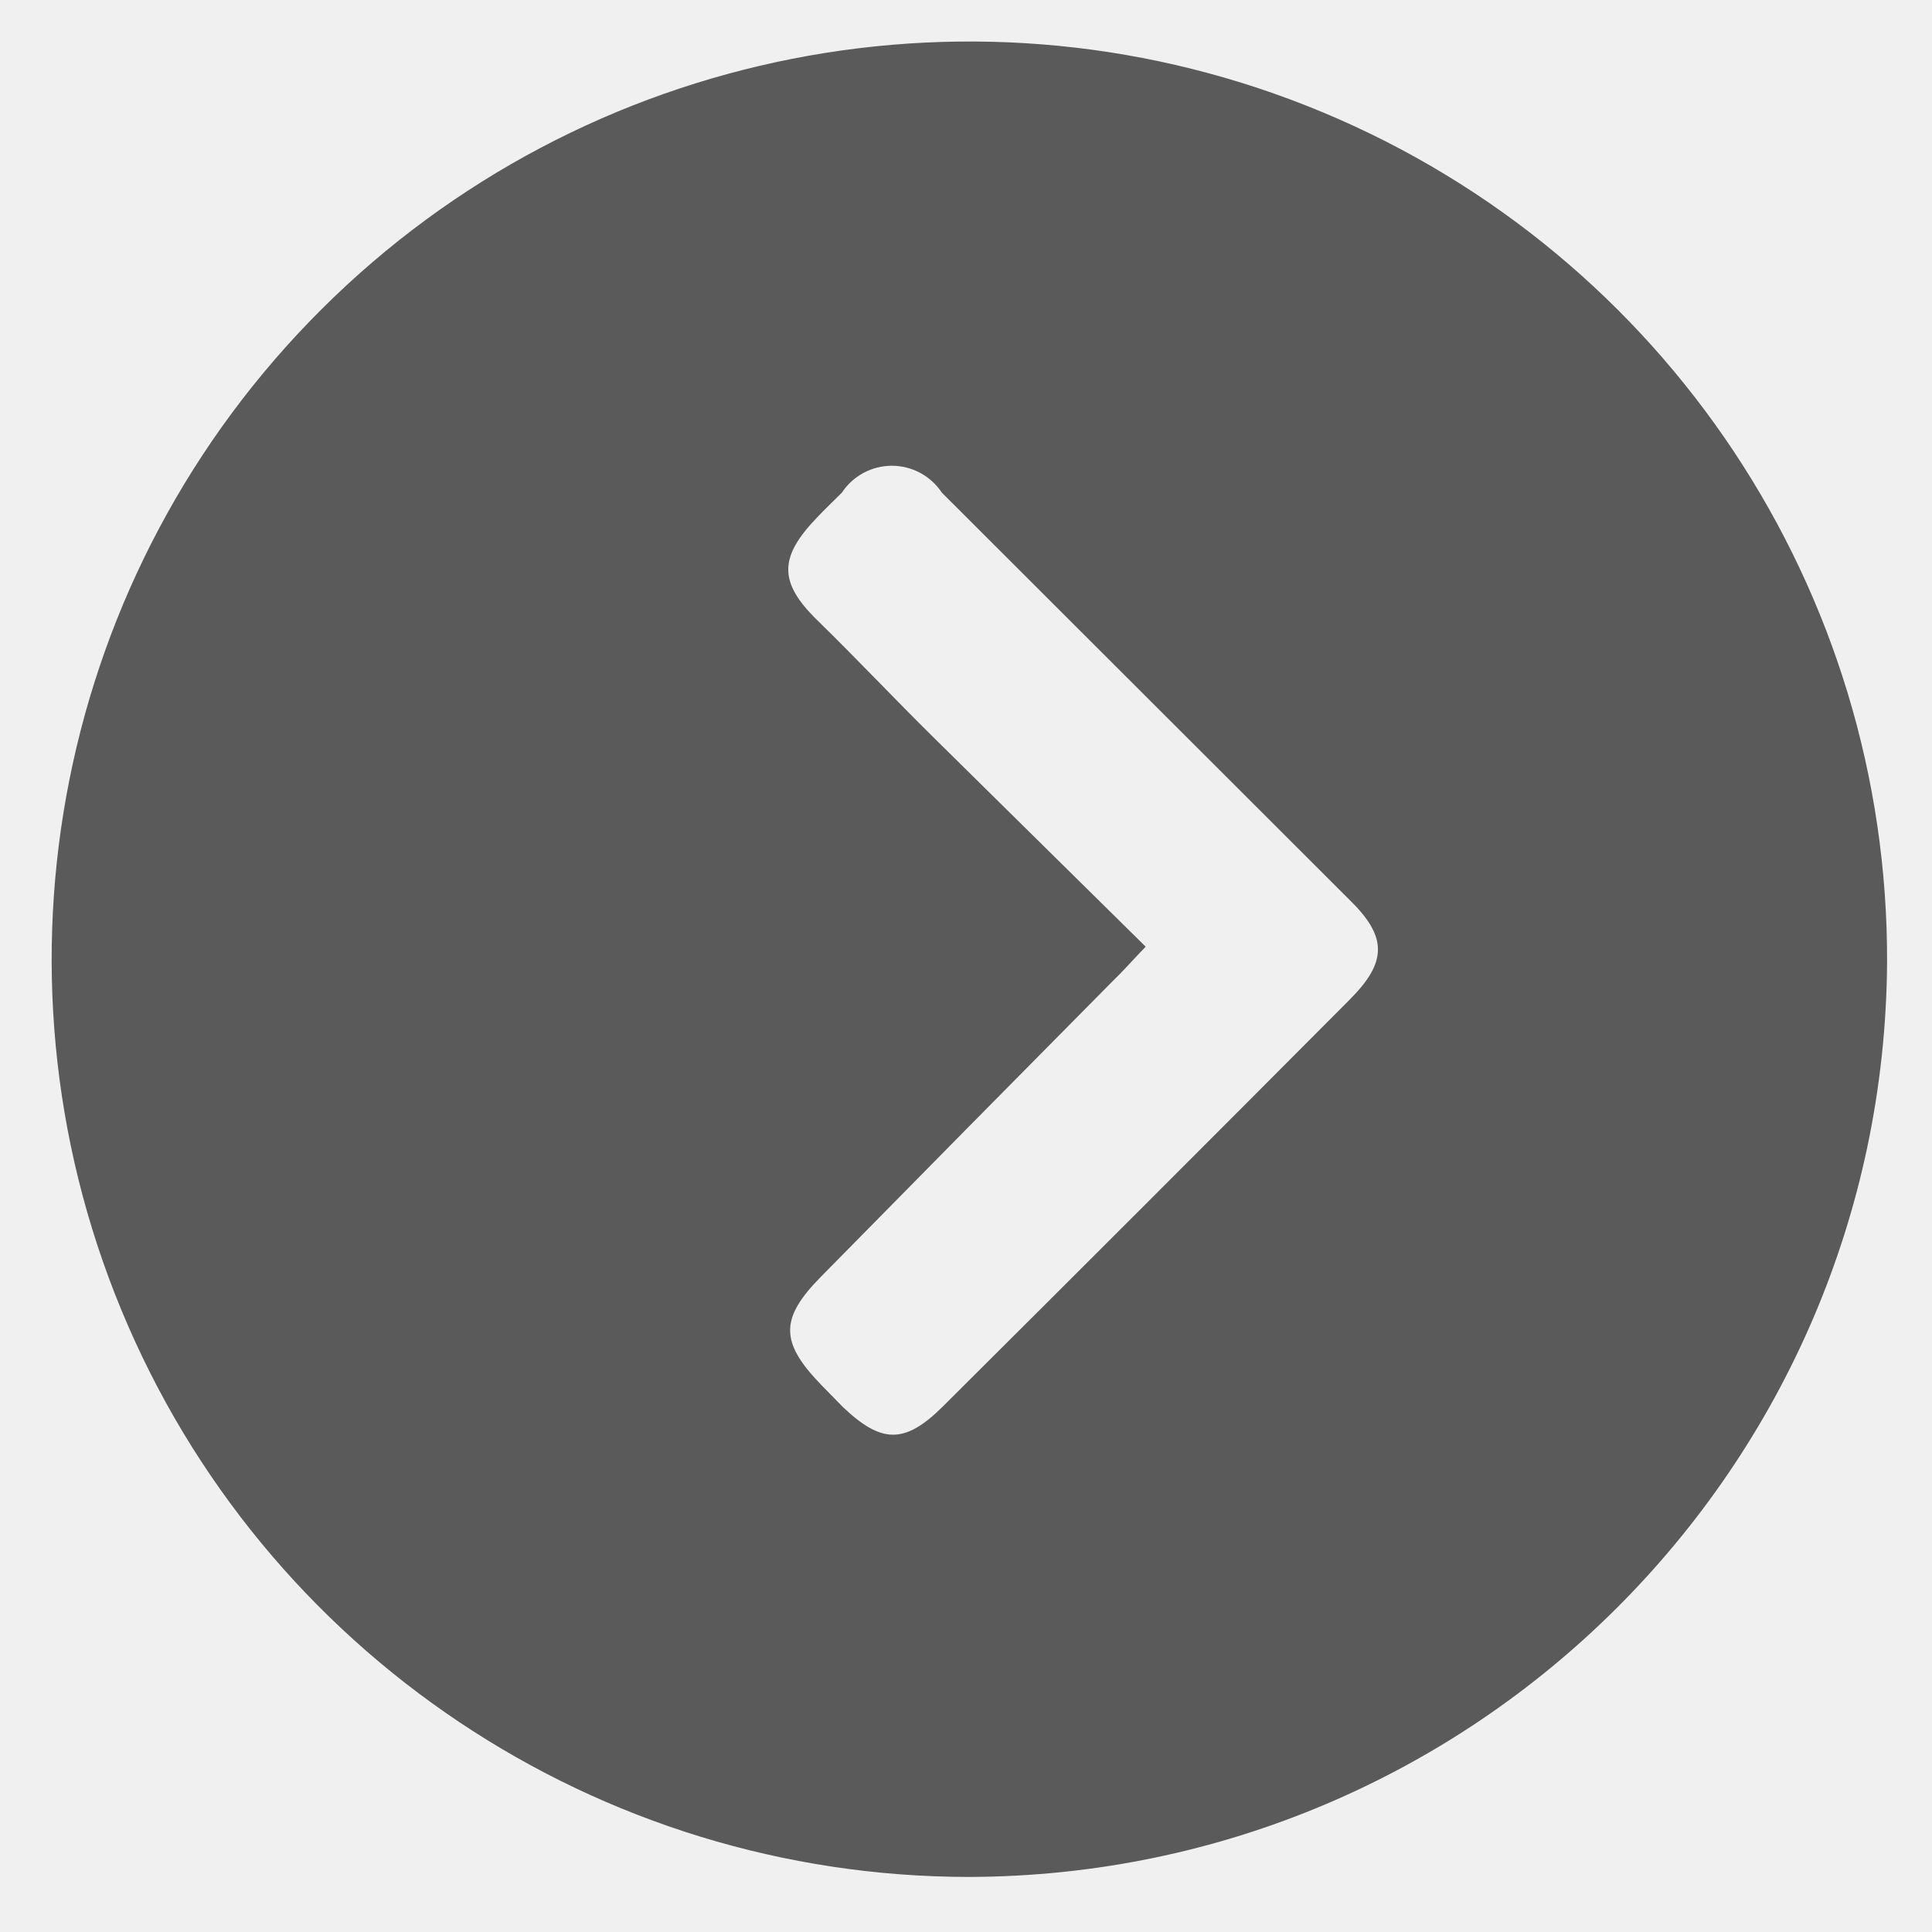
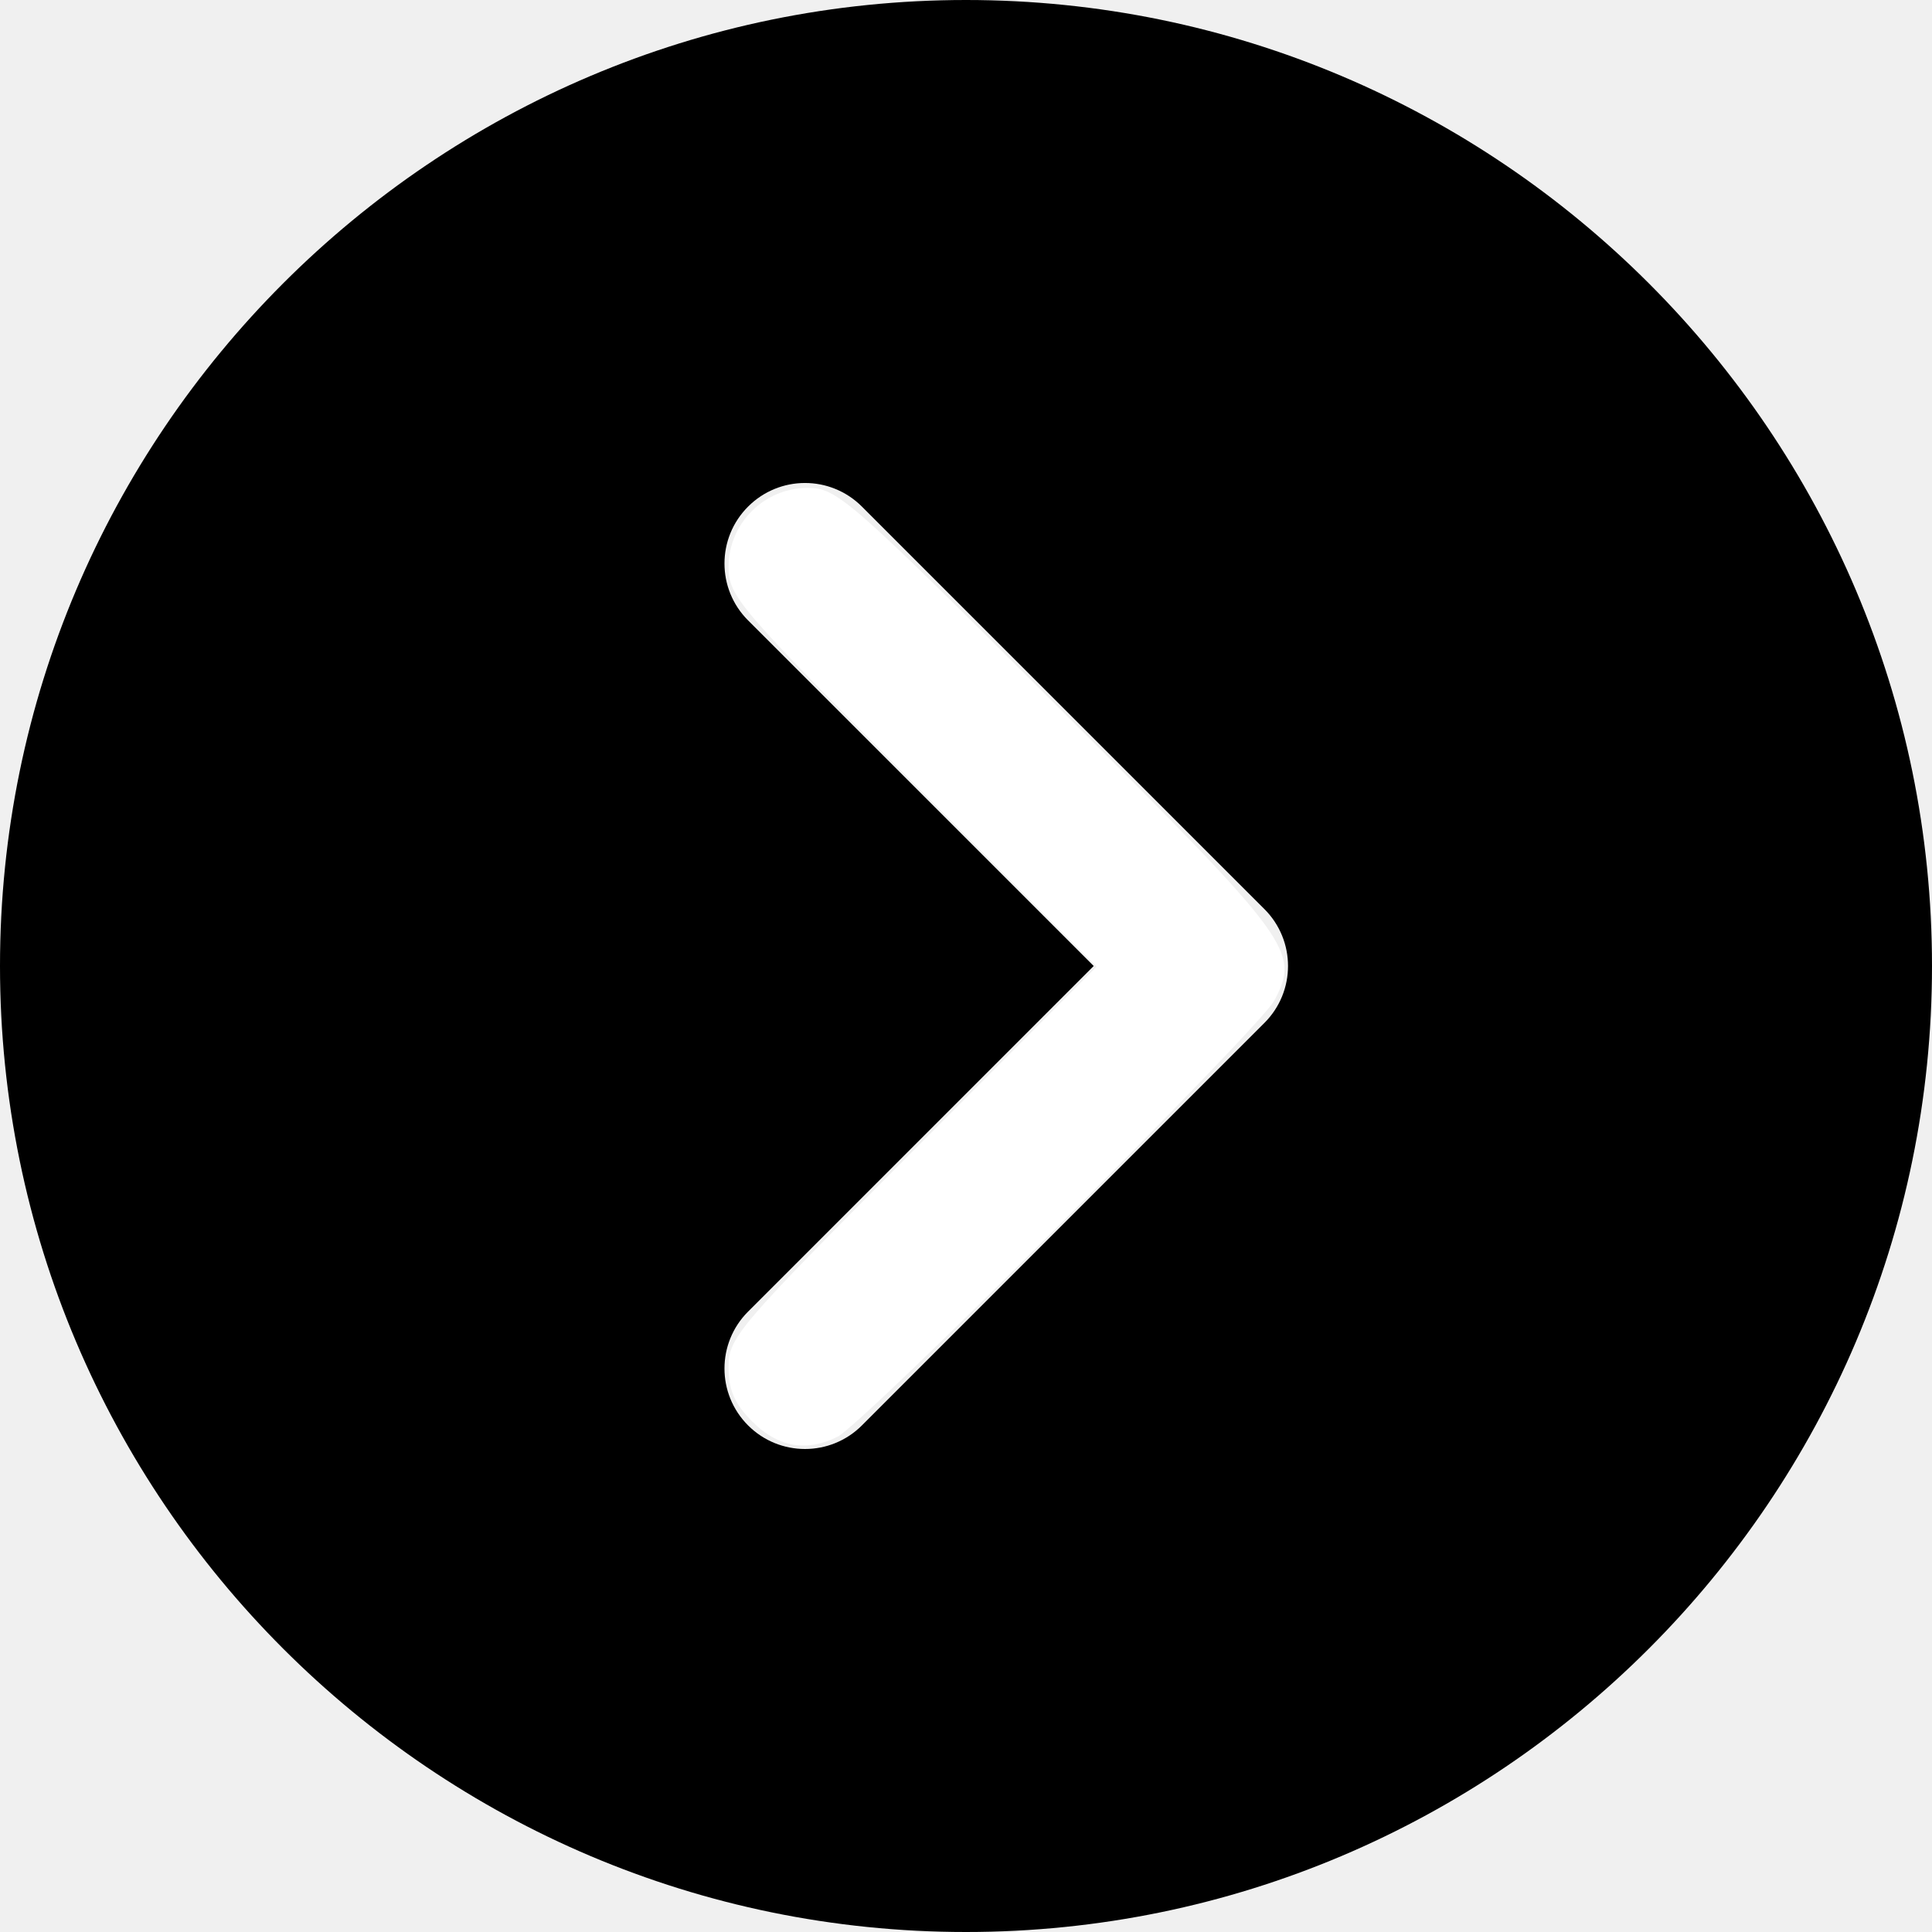
- <svg xmlns="http://www.w3.org/2000/svg" id="_01" data-name="01" viewBox="0 0 40 40">
-   <defs>
-     <style>.cls-1{fill:#5a5a5a;}</style>
-   </defs>
-   <path class="cls-1" d="M20.07,38.86a19,19,0,1,1,19-18.93A19.06,19.06,0,0,1,20.07,38.86ZM23.72,19.6c-.29.3-.48.52-.69.72Q20,23.38,17,26.43c-.86.87-.85,1.36,0,2.24l.45.46c.8.76,1.28.77,2.06,0q4.23-4.21,8.43-8.43c.78-.78.79-1.3,0-2.07L19.5,10.2a1.24,1.24,0,0,0-2.07,0c-.17.17-.35.34-.51.51-.79.82-.81,1.34,0,2.13s1.58,1.61,2.38,2.4Z" />
+ <svg xmlns="http://www.w3.org/2000/svg" version="1.1" id="Layer_1" x="0px" y="0px" viewBox="0 0 512 512" style="enable-background:new 0 0 512 512;" xml:space="preserve">
+   <defs id="defs1607" />
+   <g id="g1572">
+     <g id="g1570">
+       <path d="M256,0C114.837,0,0,114.837,0,256s114.837,256,256,256s256-114.837,256-256S397.163,0,256,0z M335.083,271.083    L228.416,377.749c-4.16,4.16-9.621,6.251-15.083,6.251c-5.461,0-10.923-2.091-15.083-6.251c-8.341-8.341-8.341-21.824,0-30.165    L289.835,256l-91.584-91.584c-8.341-8.341-8.341-21.824,0-30.165s21.824-8.341,30.165,0l106.667,106.667    C343.424,249.259,343.424,262.741,335.083,271.083z" id="path1568" />
+     </g>
+   </g>
+   <g id="g1574">
+ </g>
+   <g id="g1576">
+ </g>
+   <g id="g1578">
+ </g>
+   <g id="g1580">
+ </g>
+   <g id="g1582">
+ </g>
+   <g id="g1584">
+ </g>
+   <g id="g1586">
+ </g>
+   <g id="g1588">
+ </g>
+   <g id="g1590">
+ </g>
+   <g id="g1592">
+ </g>
+   <g id="g1594">
+ </g>
+   <g id="g1596">
+ </g>
+   <g id="g1598">
+ </g>
+   <g id="g1600">
+ </g>
+   <g id="g1602">
+ </g>
+   <path style="fill:#ffffff;stroke-width:2.169" d="m 199.426,376.791 c -4.771,-4.771 -6.342,-8.372 -6.342,-14.536 0,-7.785 2.435,-10.638 48.764,-57.127 l 48.764,-48.932 -48.764,-48.901 c -46.356,-46.486 -48.764,-49.306 -48.764,-57.105 0,-11.454 9.437,-20.888 20.893,-20.888 7.845,0 10.79,2.574 66.328,57.972 62.184,62.028 64.287,64.882 57.386,77.9 -3.869,7.298 -108.744,112.029 -115.719,115.56 -8.155,4.128 -15.815,2.789 -22.547,-3.943 z" id="path2156" />
</svg>
